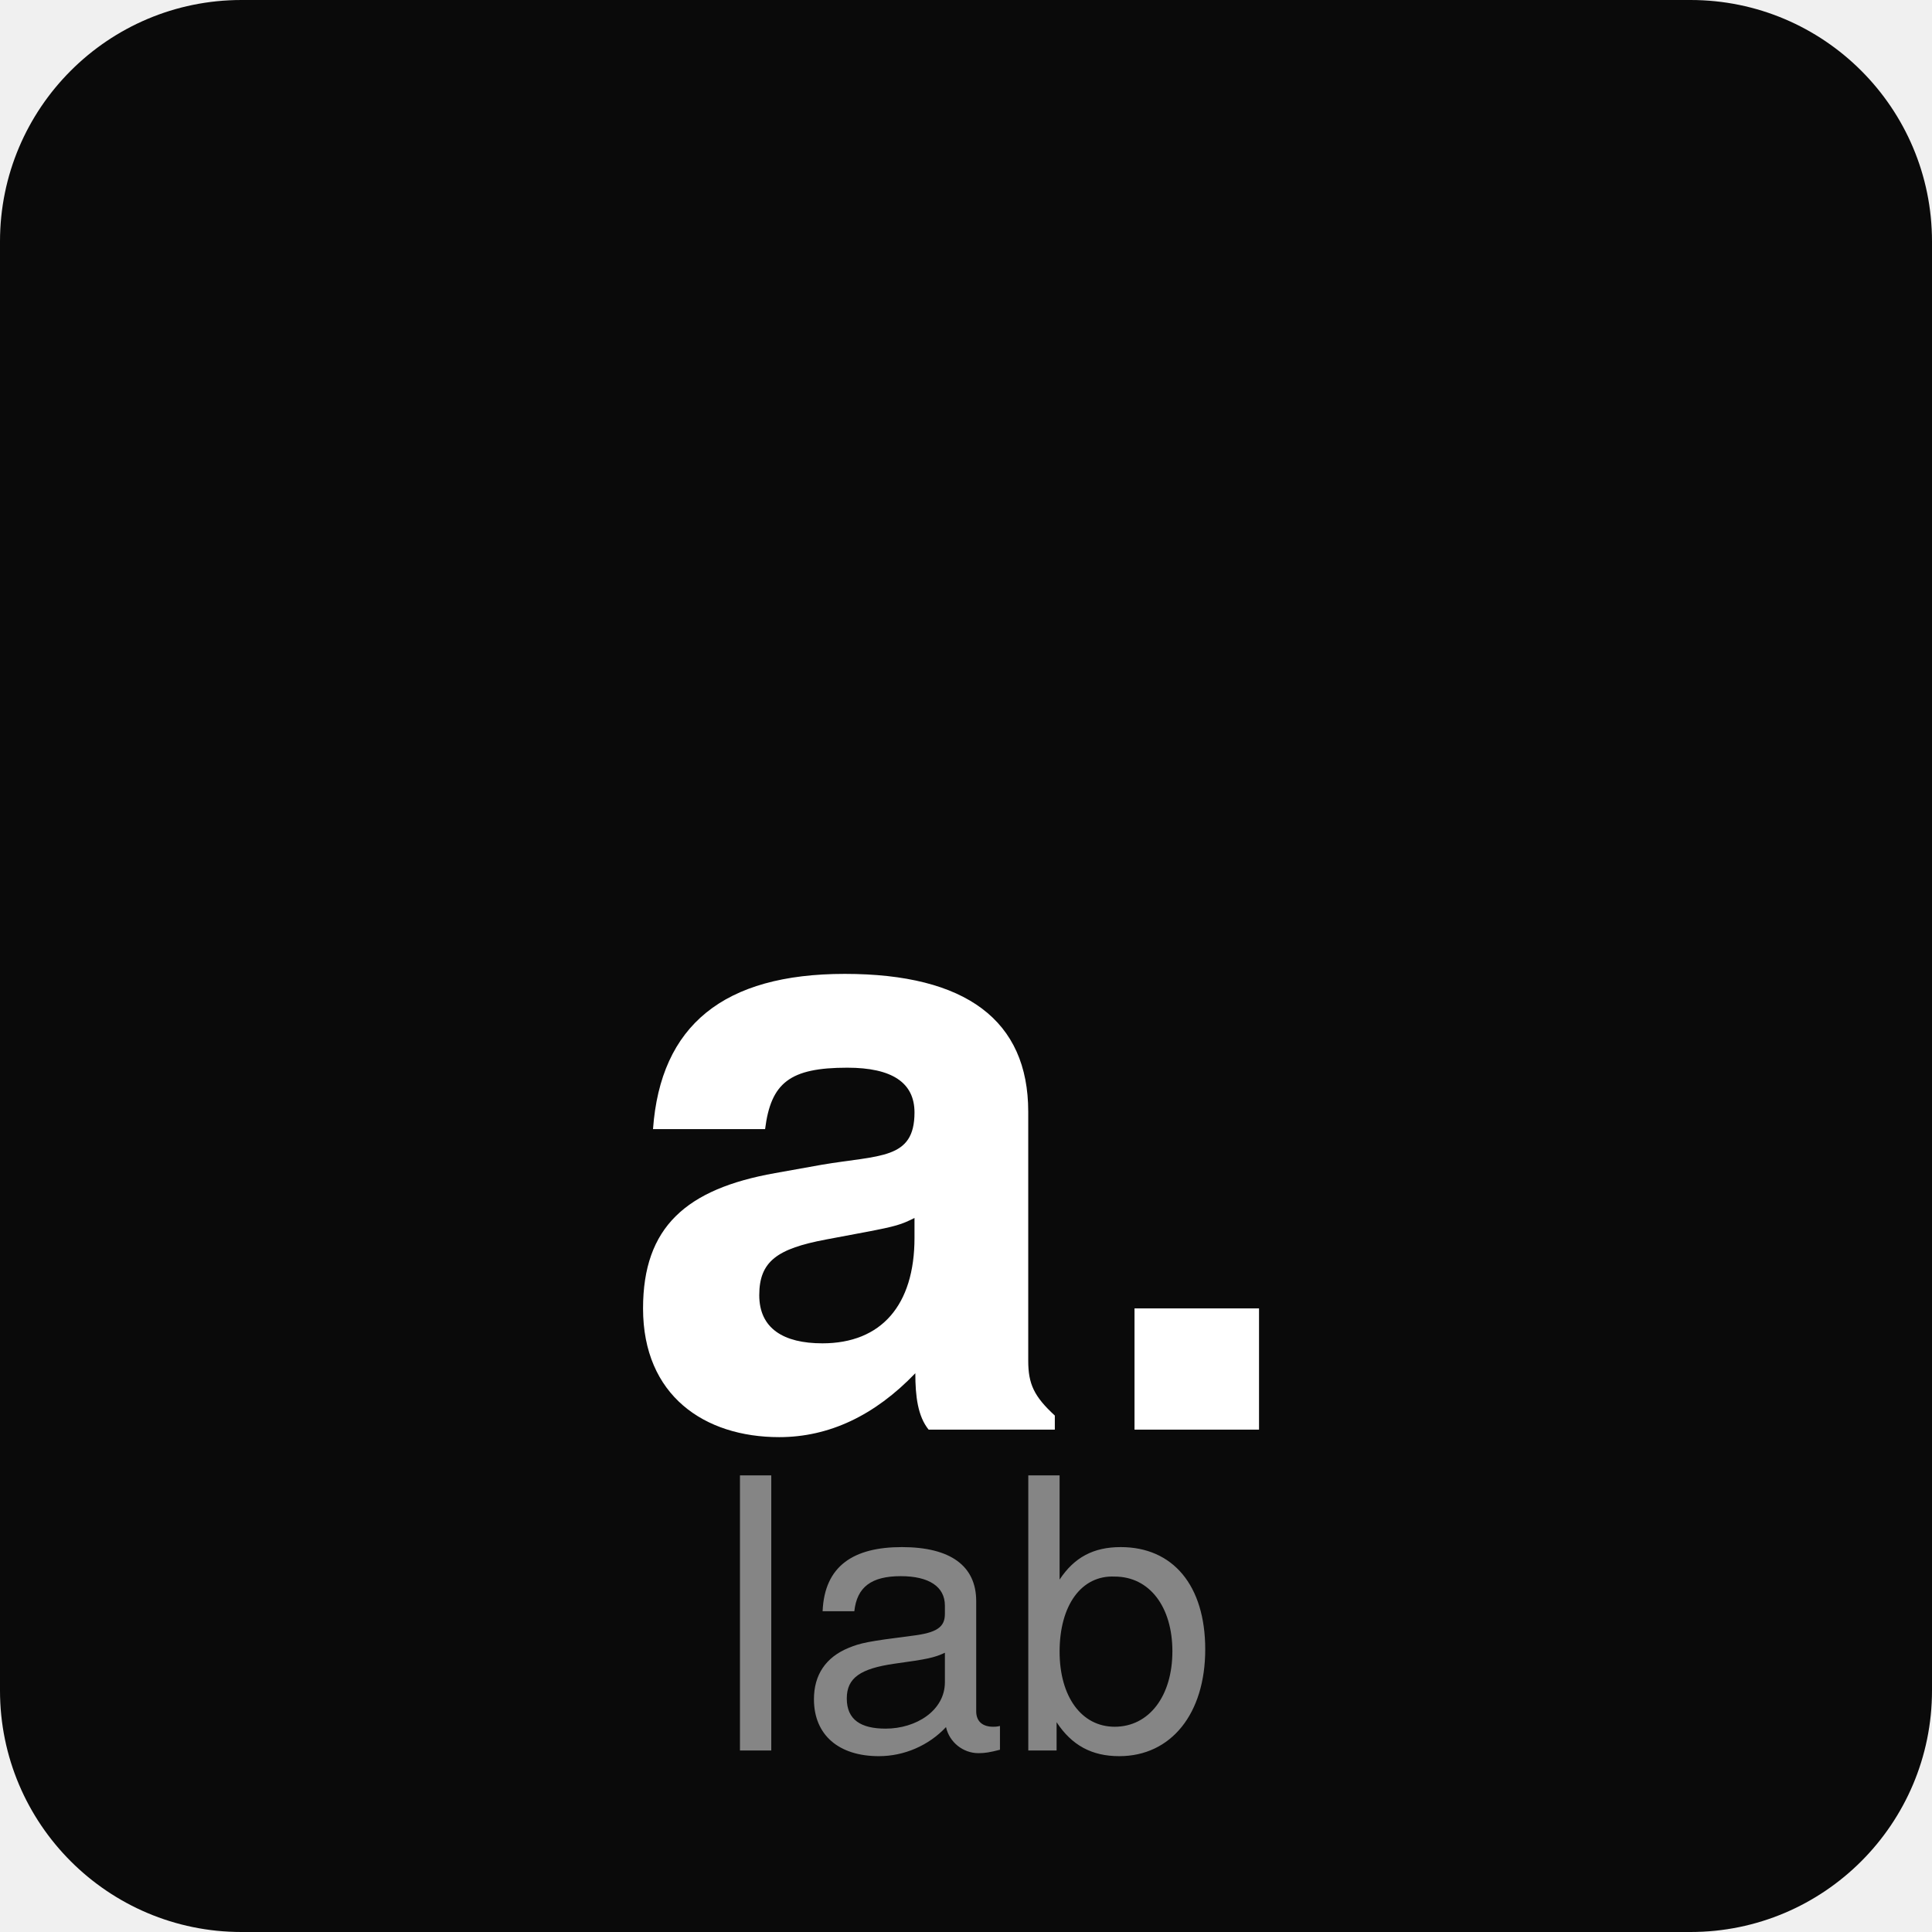
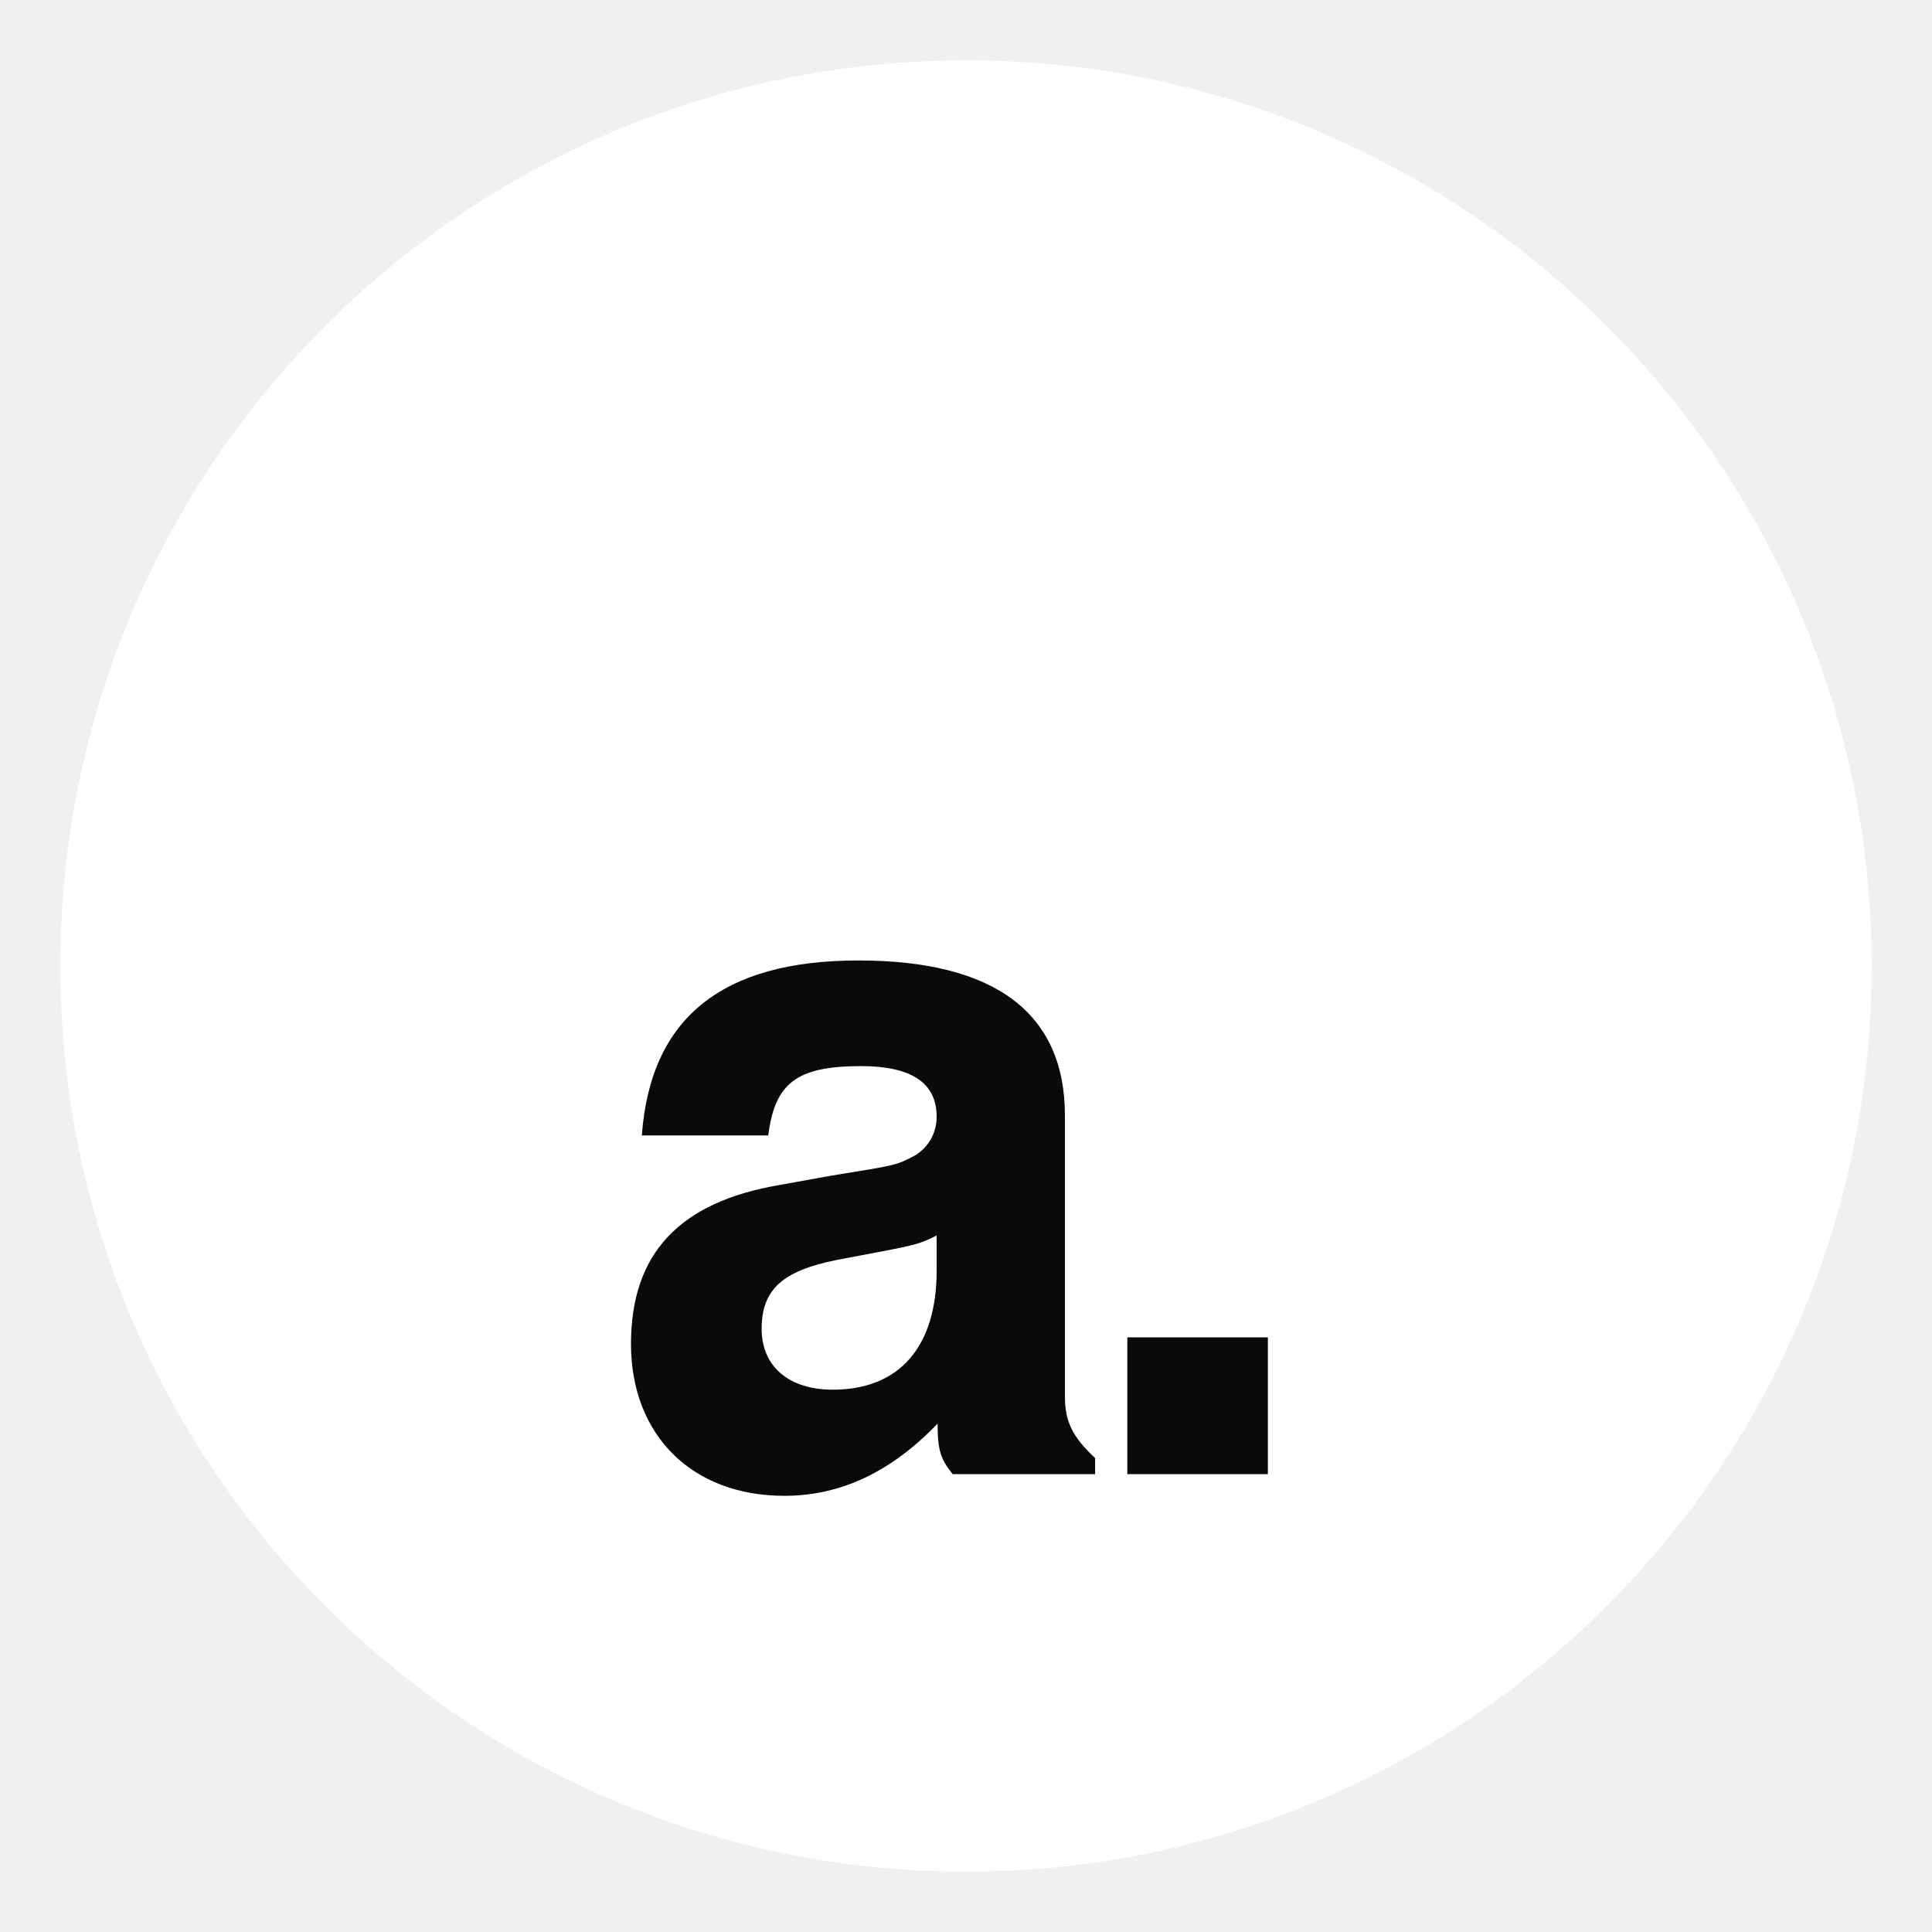
- <svg xmlns="http://www.w3.org/2000/svg" viewBox="0 0 512 512">
-   <rect width="512" height="512" rx="64" fill="#0a0a0a" />
-   <text x="256" y="300" font-family="'Unbounded', 'Helvetica Neue', sans-serif" font-weight="700" font-size="220" fill="#ffffff" text-anchor="middle" dominant-baseline="middle">a.</text>
-   <text x="256" y="430" font-family="'Unbounded', 'Helvetica Neue', sans-serif" font-weight="400" font-size="100" fill="rgba(255,255,255,0.5)" text-anchor="middle" dominant-baseline="middle">lab</text>
+ <svg xmlns="http://www.w3.org/2000/svg" viewBox="0 0 64 64">
+   <circle cx="32" cy="32" r="30" fill="#ffffff" />
+   <text x="32" y="38" fill="#0a0a0a" font-family="Arial Black, Helvetica Neue, Helvetica, Arial, sans-serif" font-size="31" font-weight="900" letter-spacing="-2" text-anchor="middle" dominant-baseline="middle">a.</text>
</svg>
